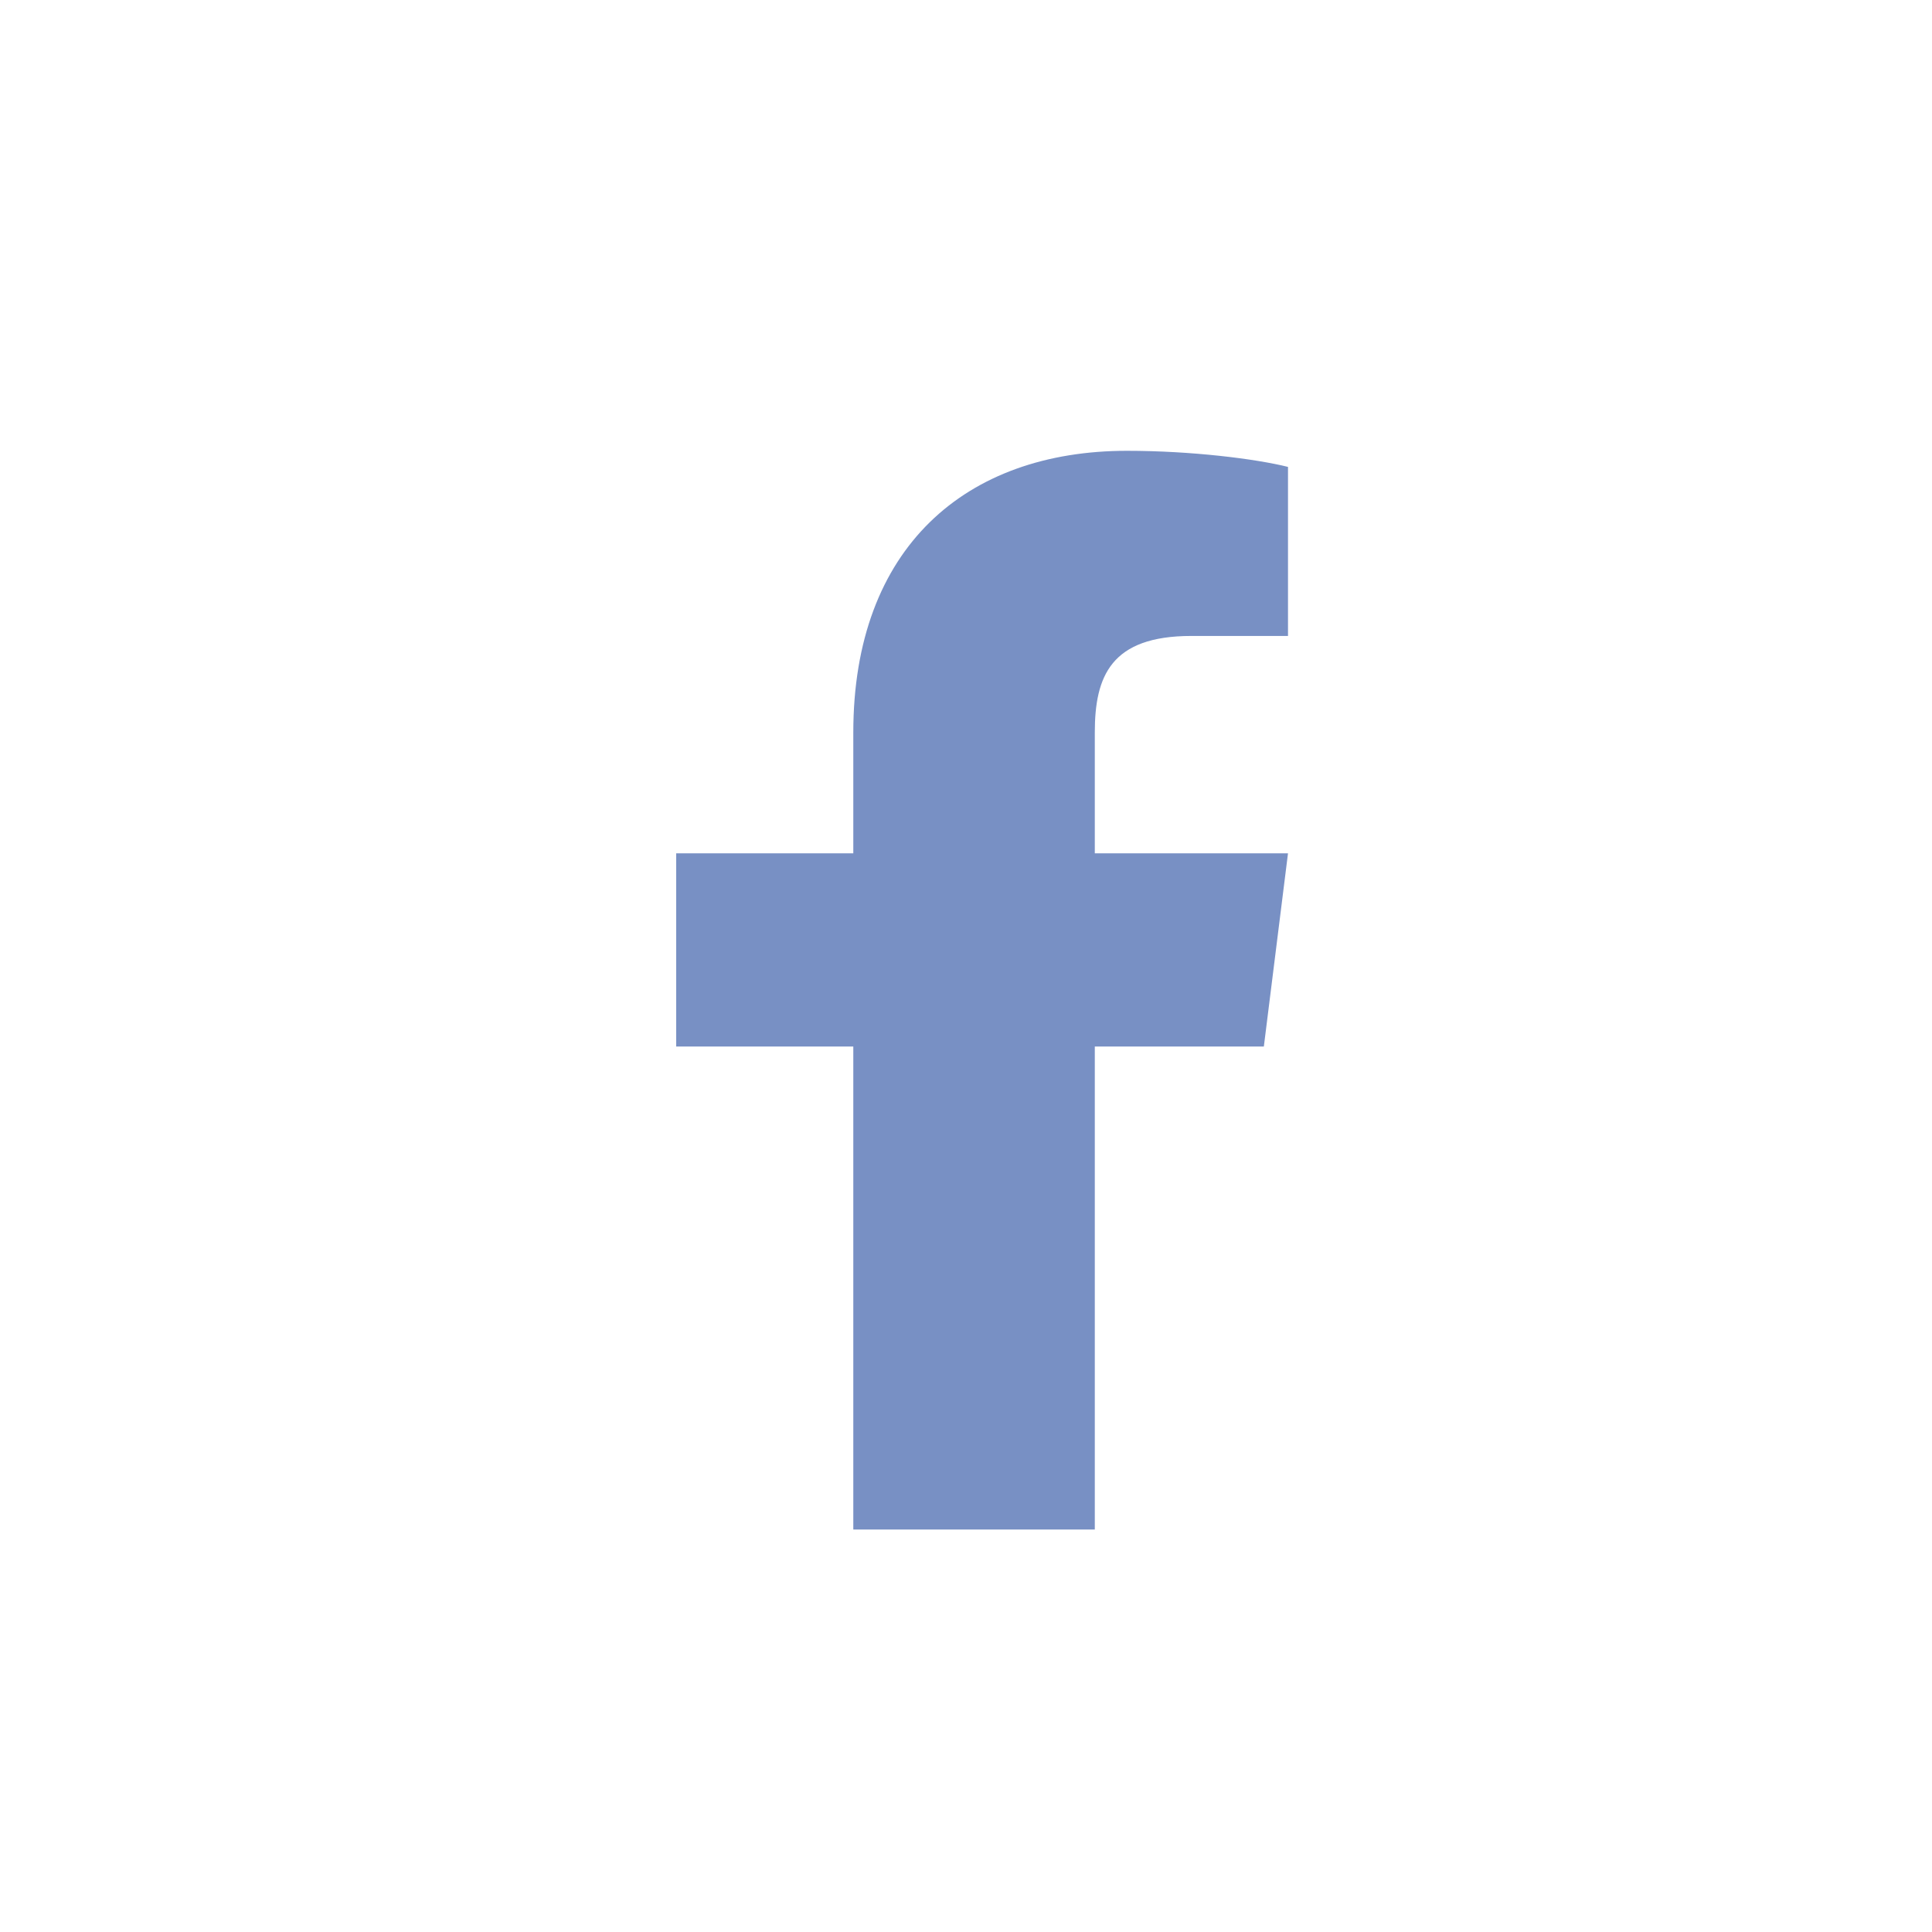
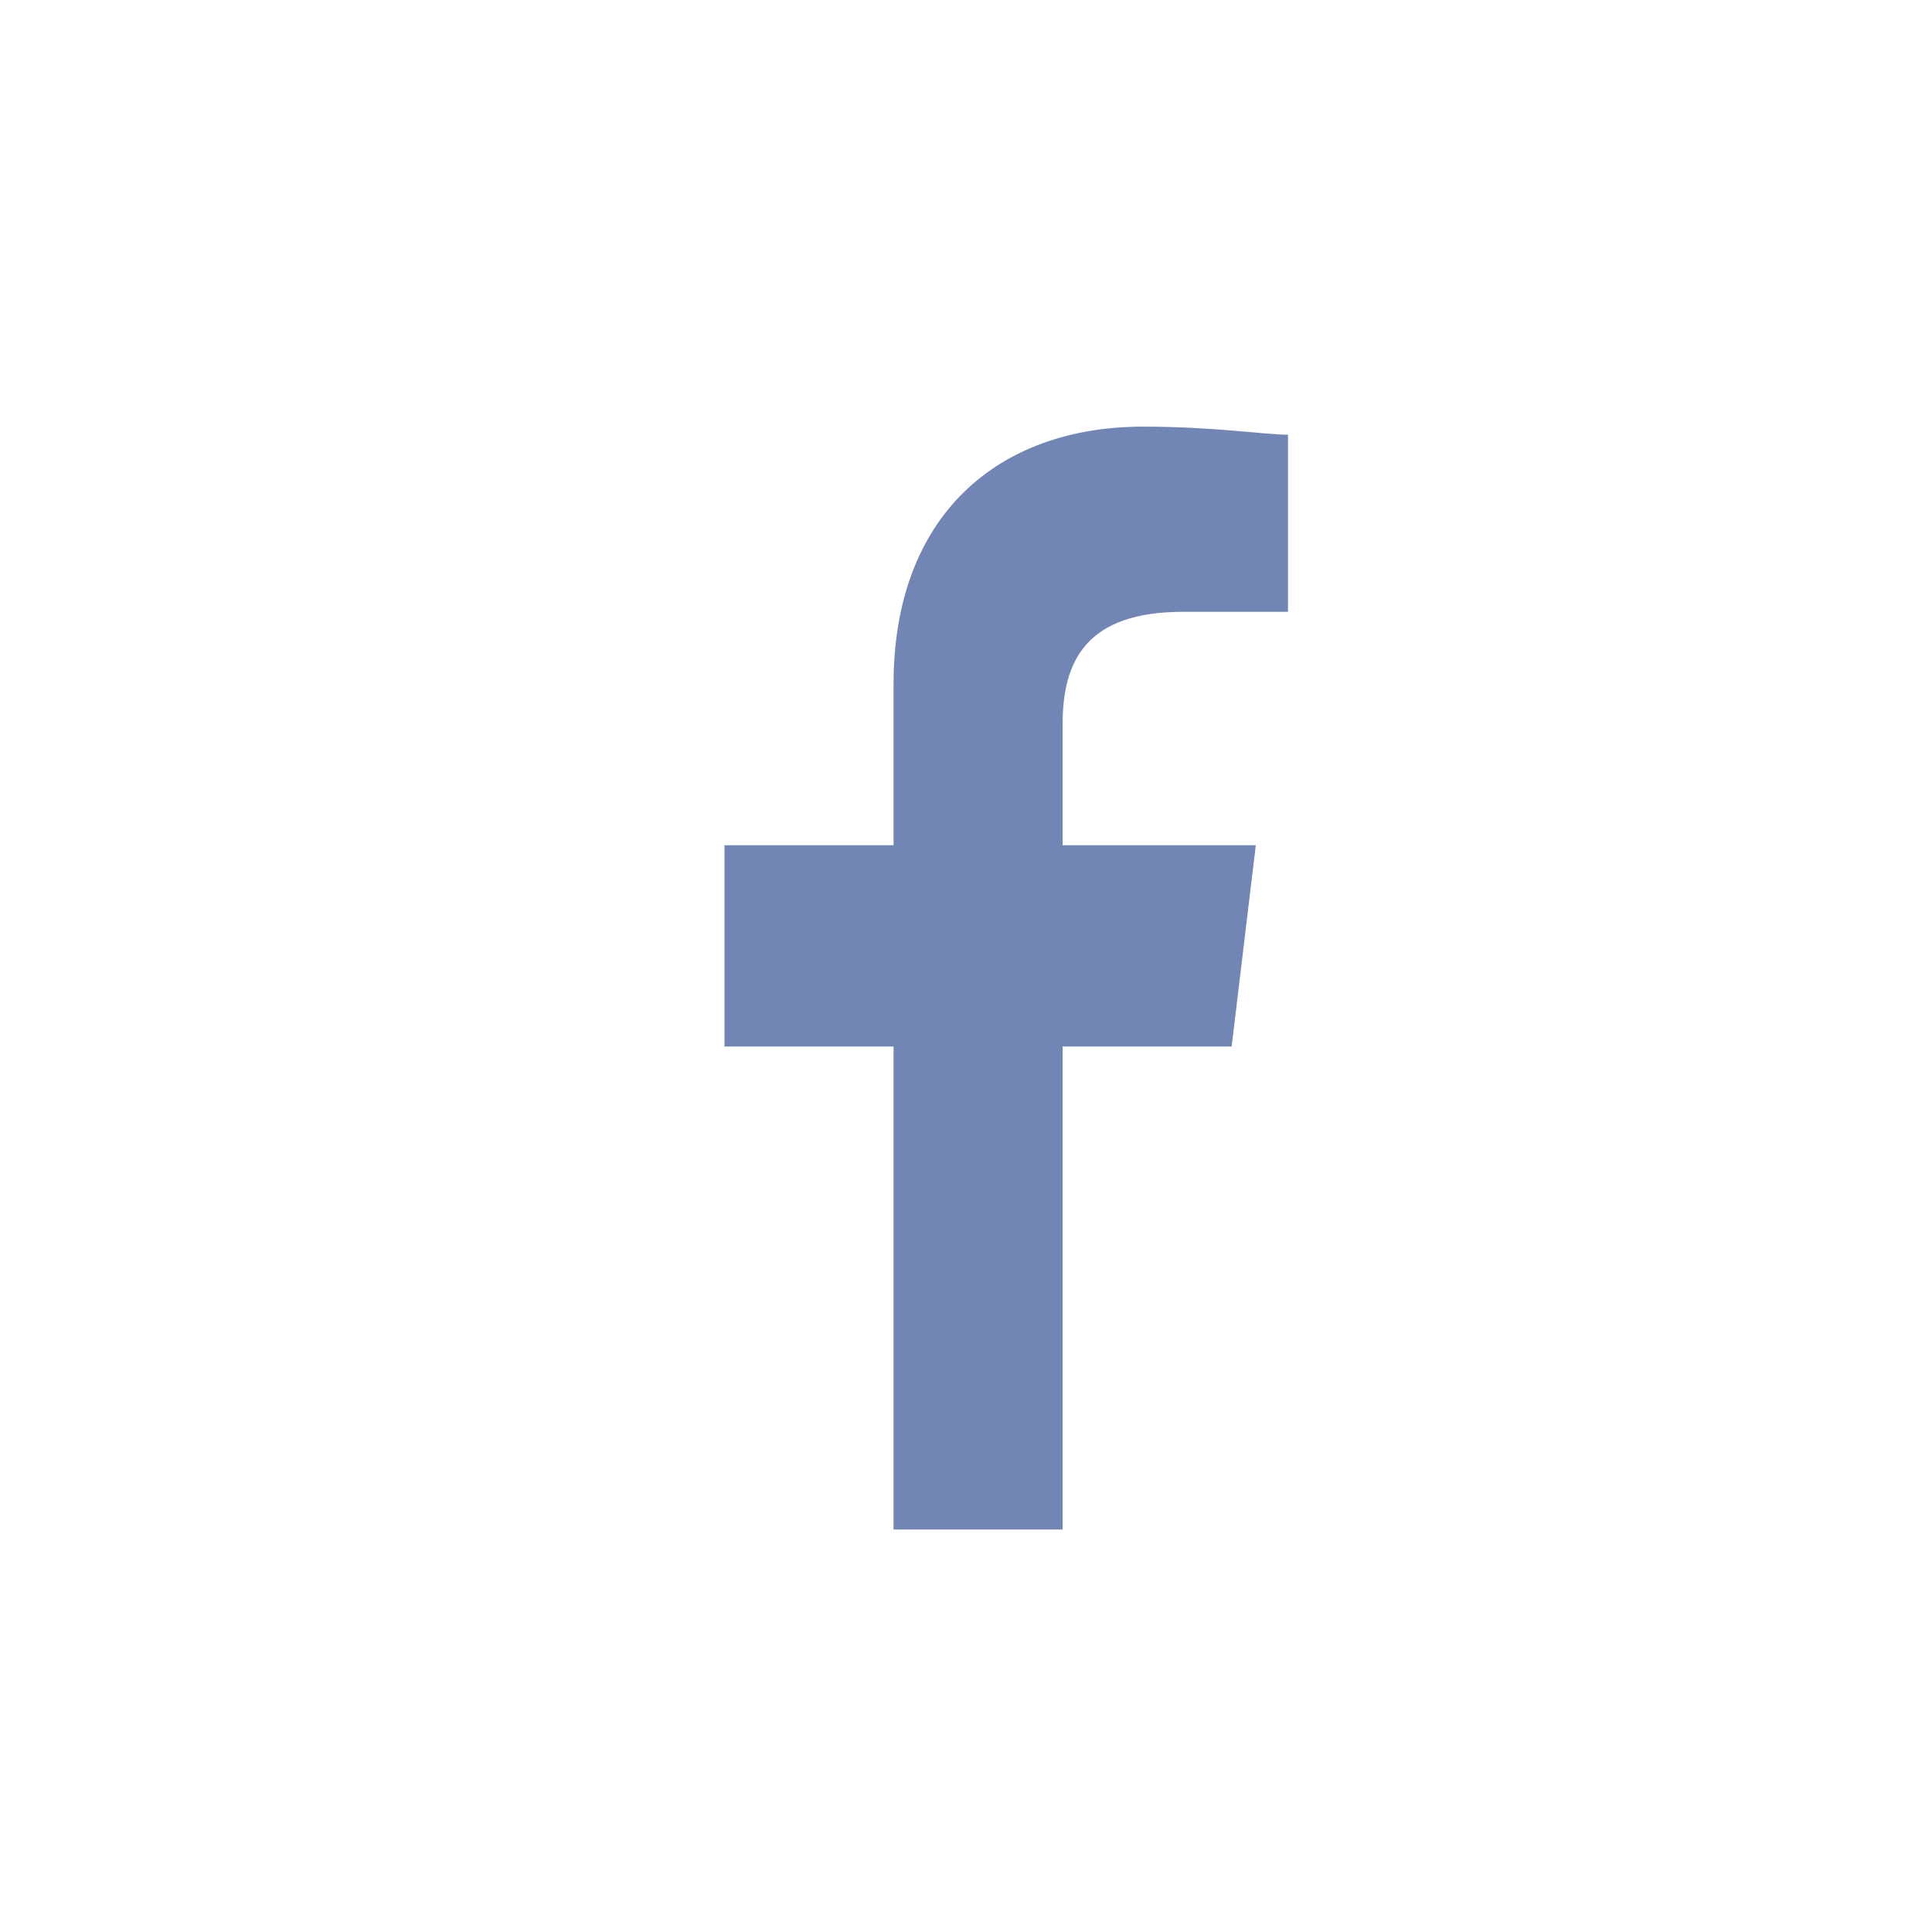
- <svg xmlns="http://www.w3.org/2000/svg" viewBox="0 0 24 24">
-   <path d="M13.6 19v-6h2.1l.3-2.4h-2.4V9.1c0-.7.2-1.2 1.2-1.2H16V5.8c-.4-.1-1.2-.2-2-.2-2 0-3.4 1.2-3.4 3.5v1.5H8.4V13h2.2v6h3Z" fill="#7890C4" />
+ <svg xmlns="http://www.w3.org/2000/svg" viewBox="0 0 24 24" fill="none" aria-hidden="true">
+   <path d="M13.2 19v-6h2.1l.3-2.5h-2.4V9c0-.8.3-1.4 1.5-1.4h1.3V5.4c-.3 0-.9-.1-1.8-.1-1.8 0-3.1 1.1-3.1 3.2v2H9V13h2.1v6h2.1Z" fill="#7186B5" />
</svg>
